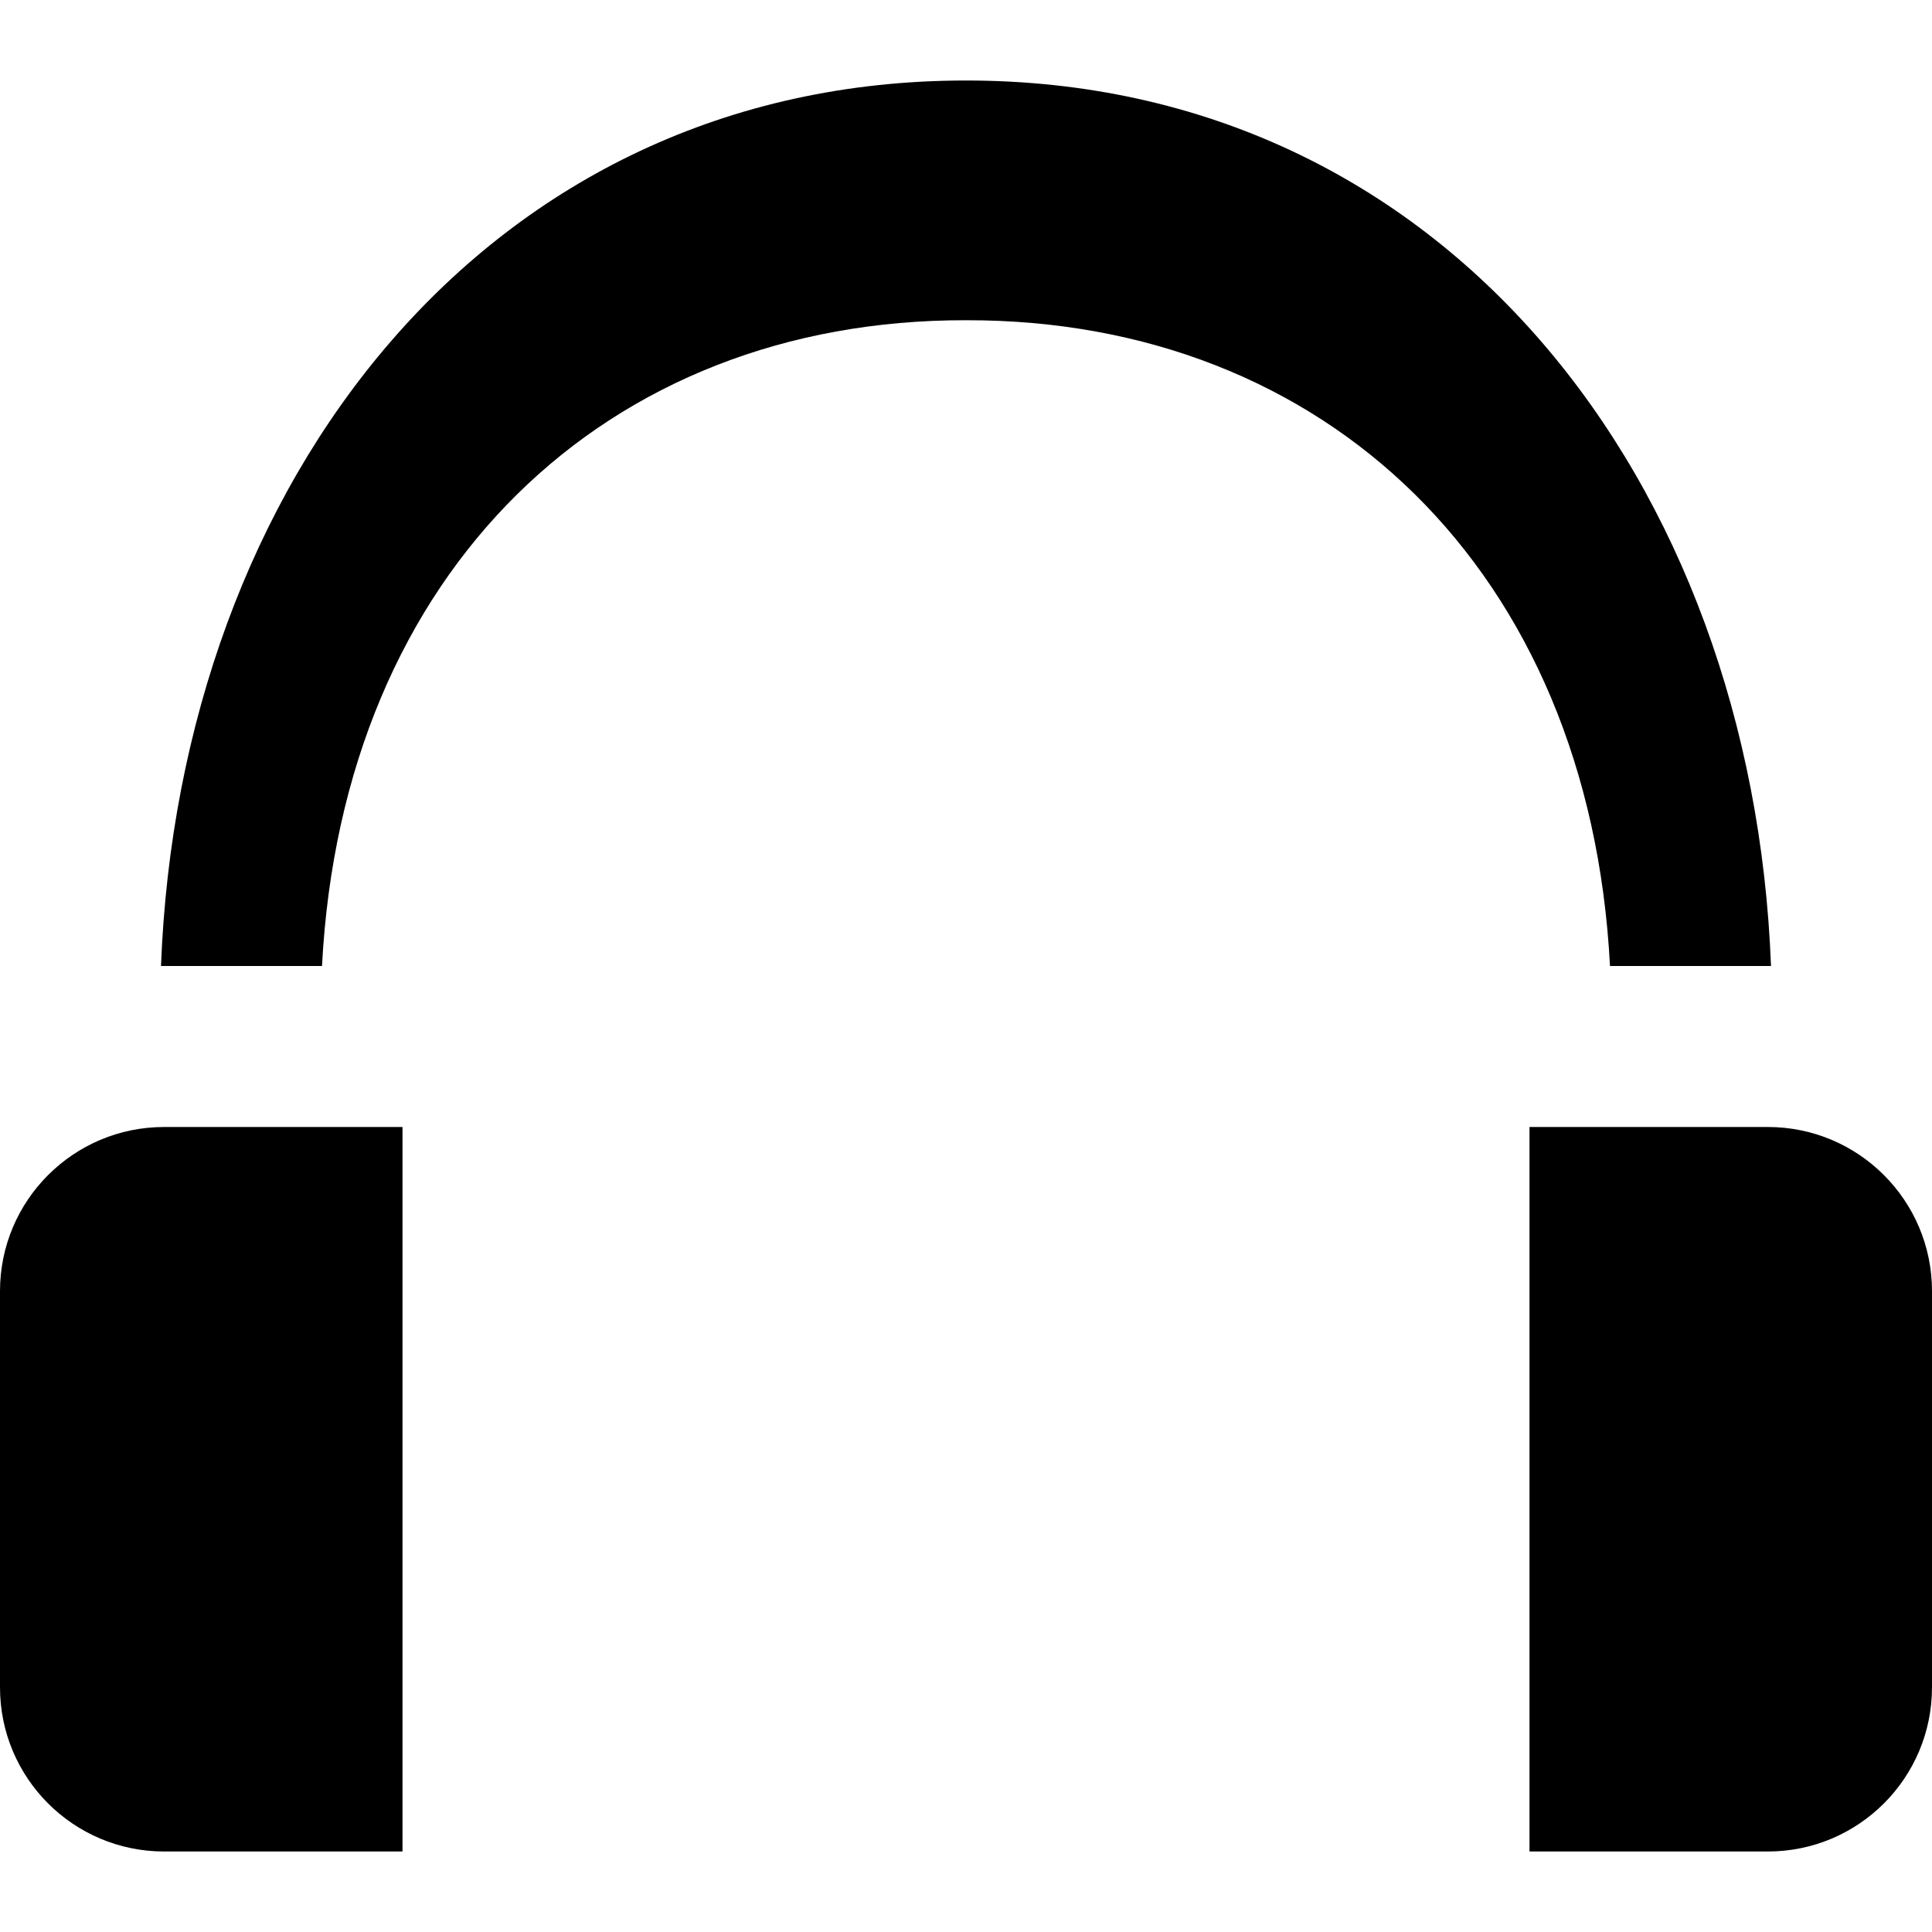
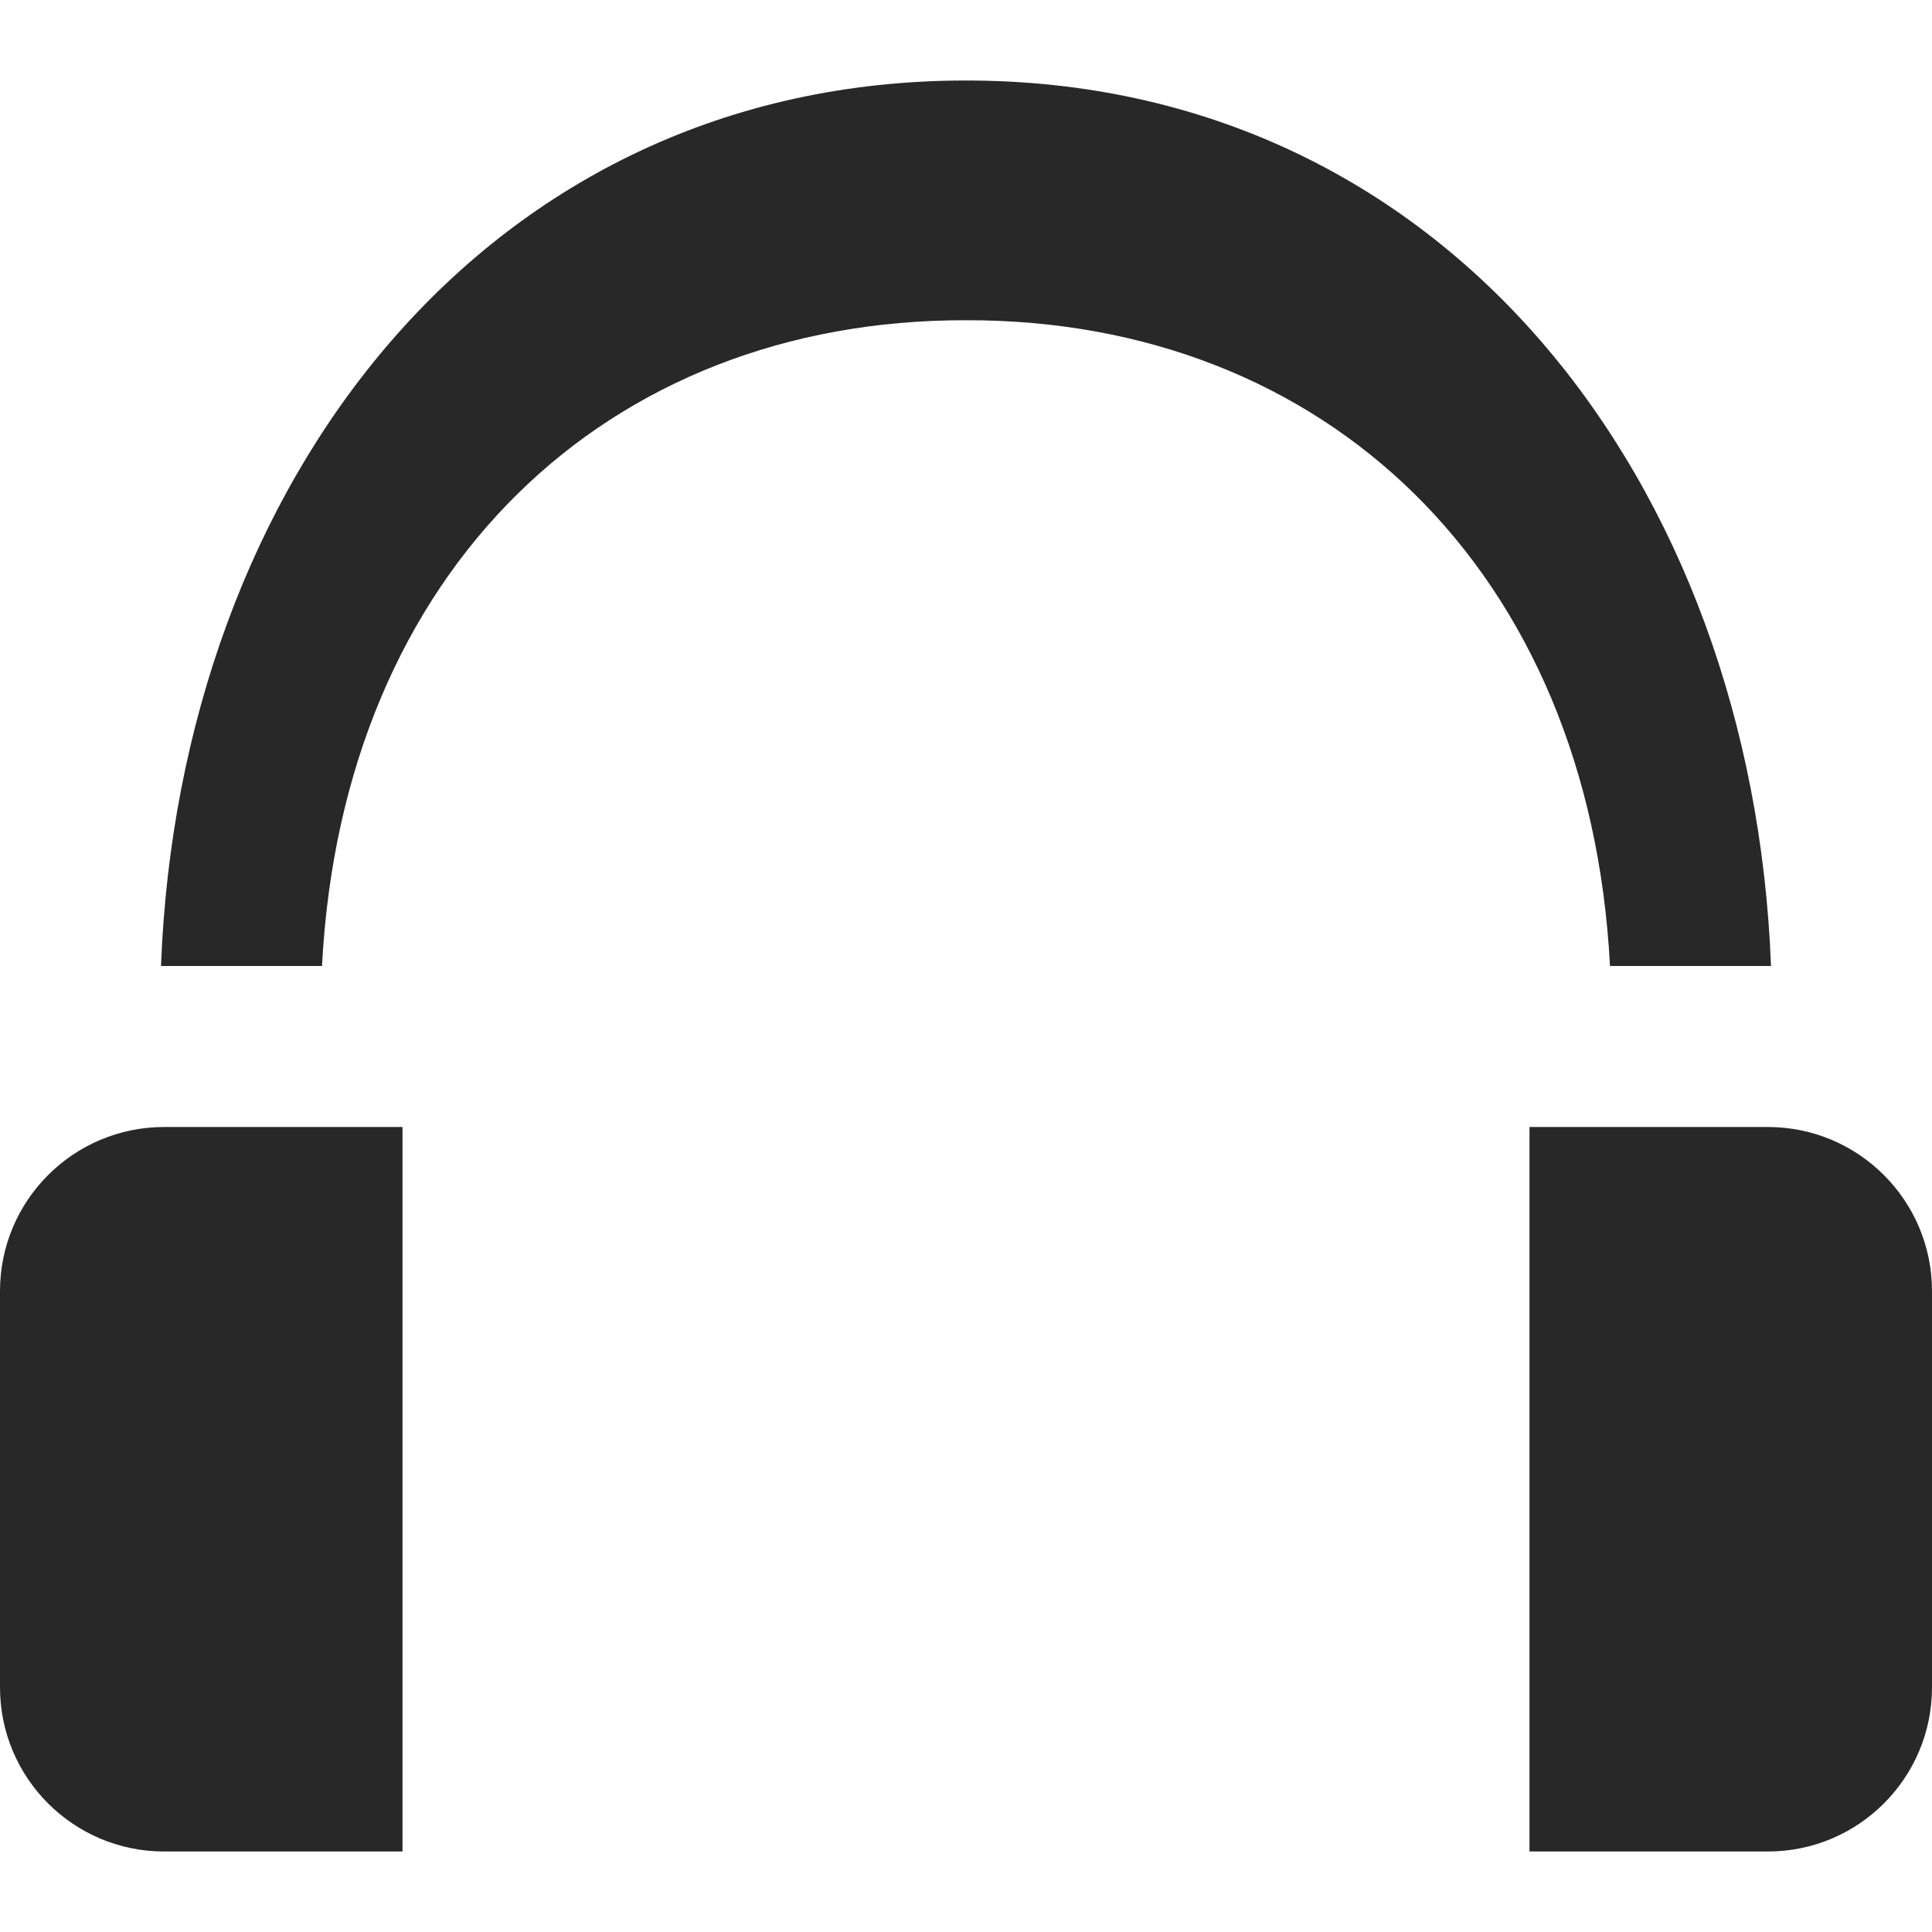
- <svg xmlns="http://www.w3.org/2000/svg" width="24" height="24" viewBox="0 0 24 24">
+ <svg xmlns="http://www.w3.org/2000/svg" fill="#282828" width="24" height="24" viewBox="0 0 24 24">
  <path d="M2 12c.229-6.013 4.042-11 10-11s9.771 4.987 10 11h-2c-.256-4.918-3.539-8.031-8-8.022-4.461-.009-7.744 3.104-8 8.022h-2zm22 4.039c0-1.126-.913-2.039-2.039-2.039h-2.961v9h2.961c1.126 0 2.039-.913 2.039-2.039v-4.922zm-24 0c0-1.126.913-2.039 2.039-2.039h2.961v9h-2.961c-1.126 0-2.039-.913-2.039-2.039v-4.922z" />
</svg>
